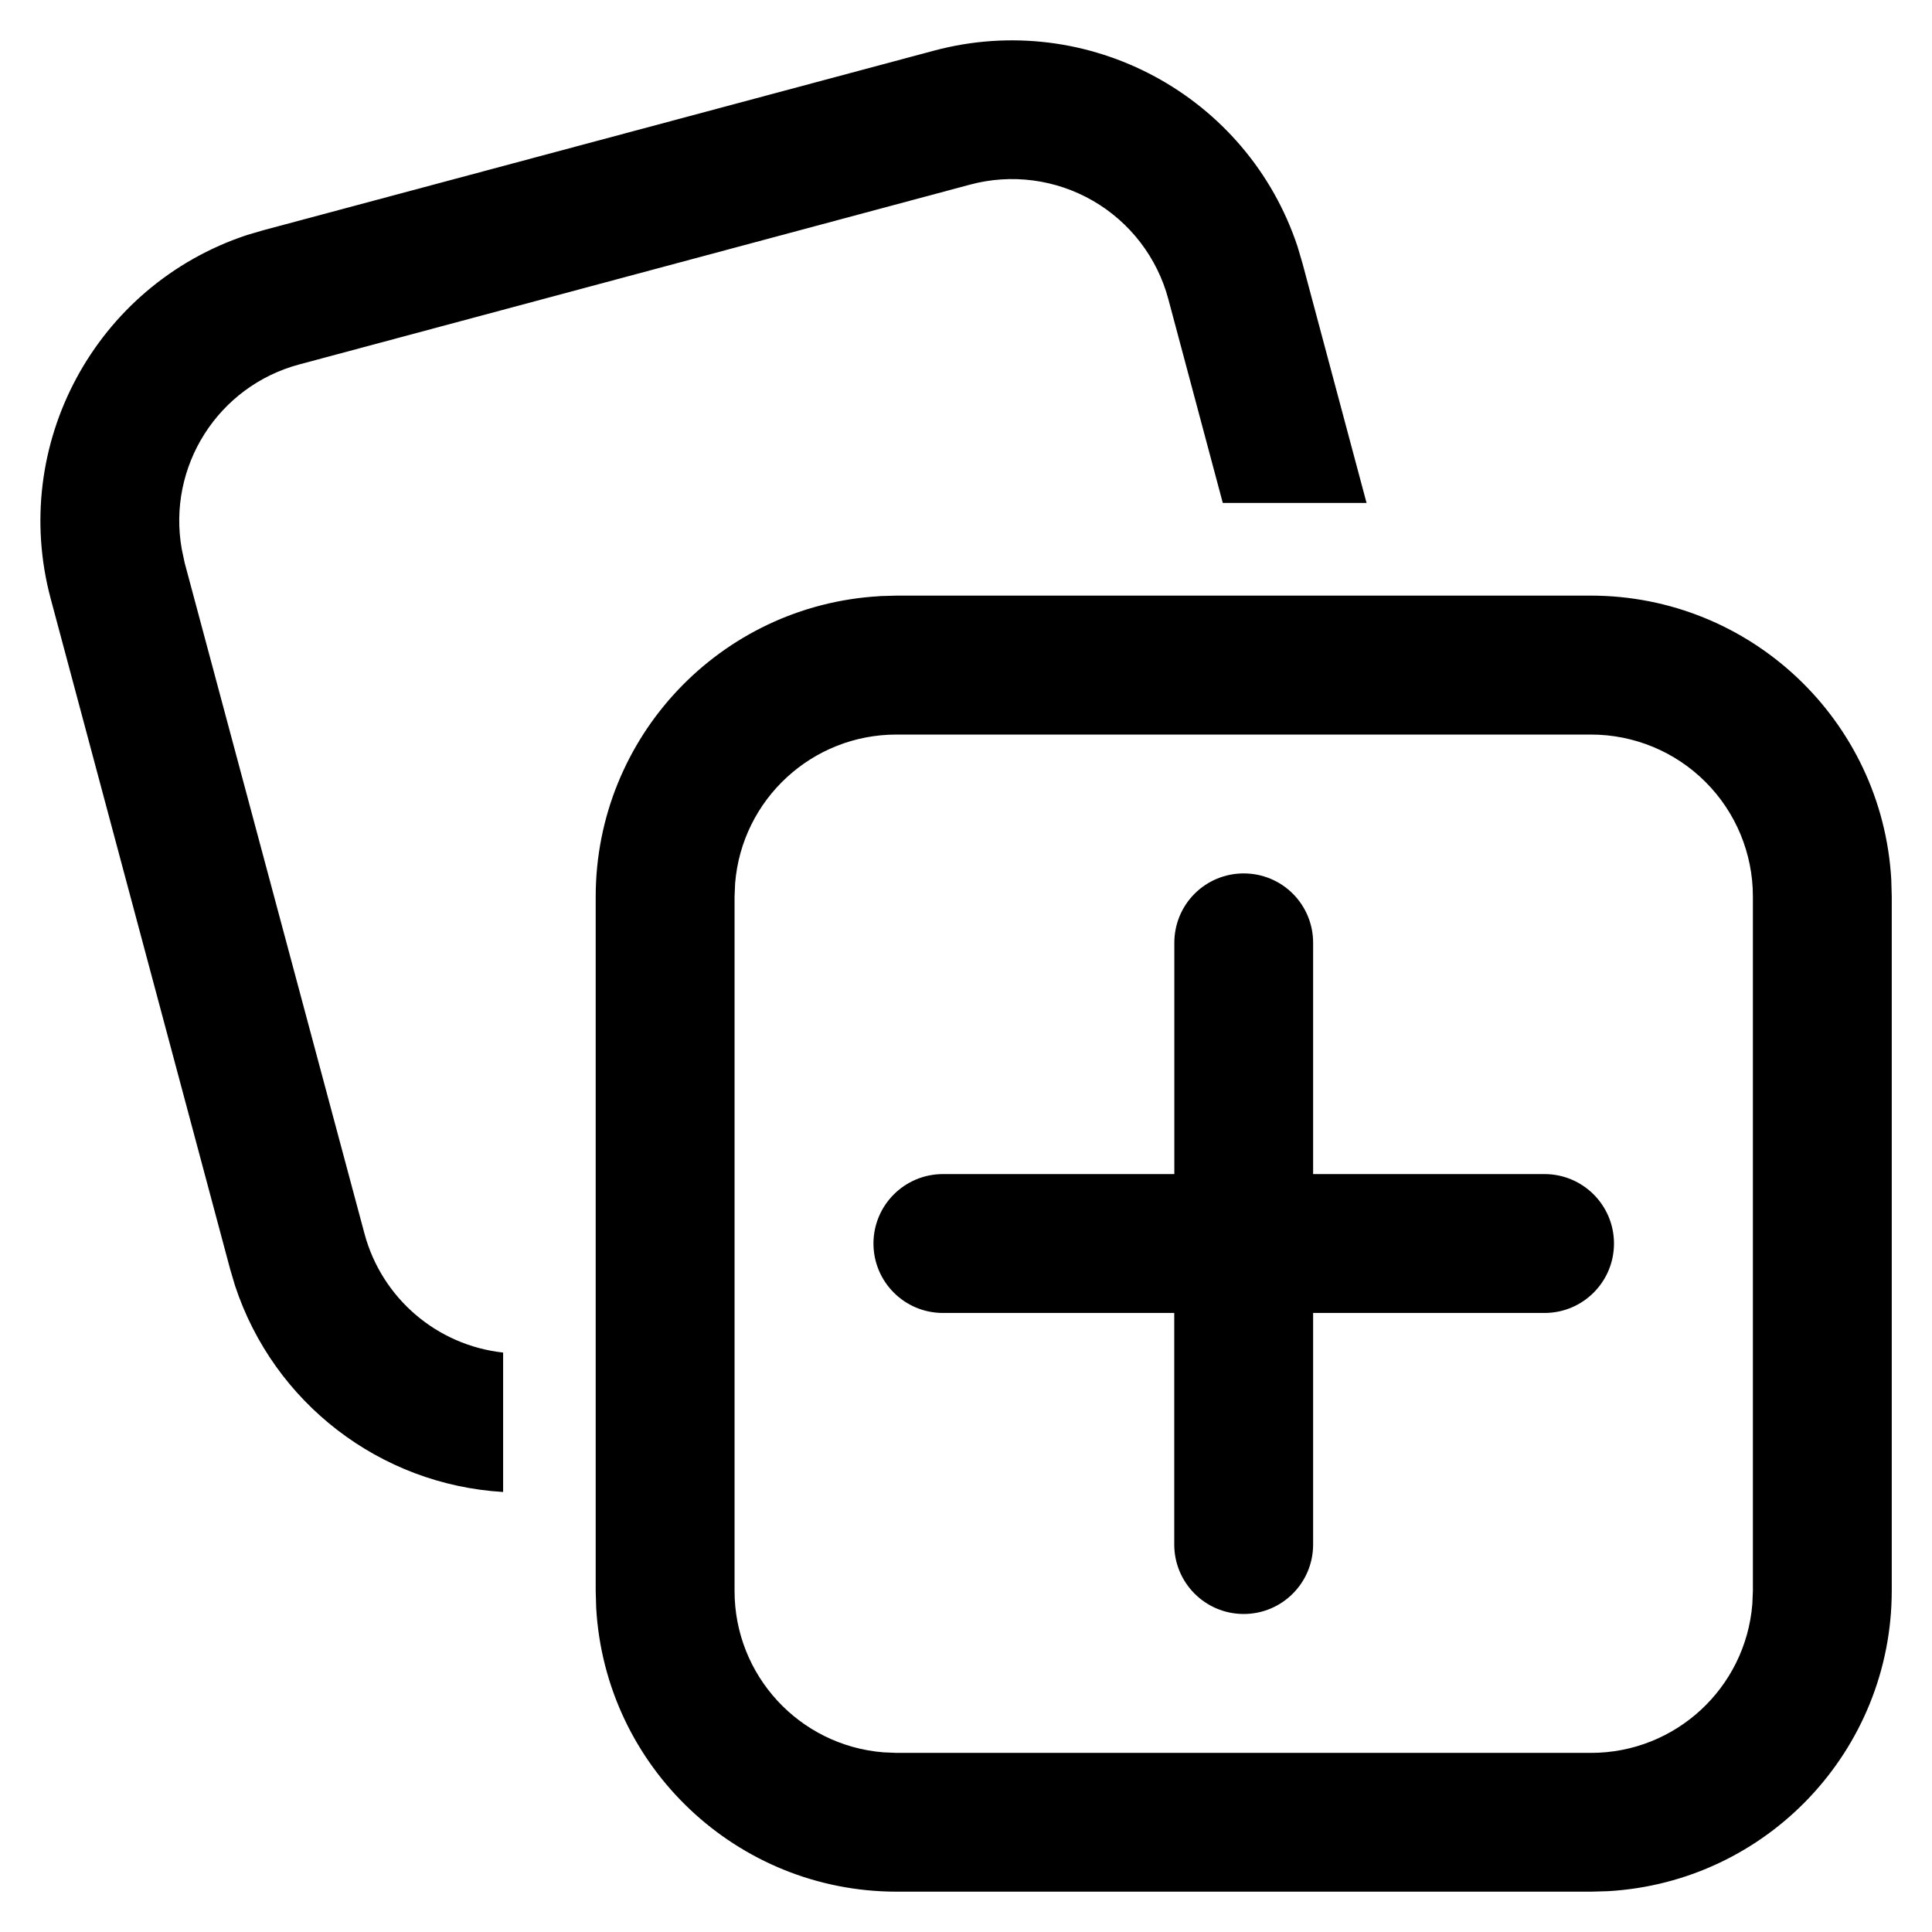
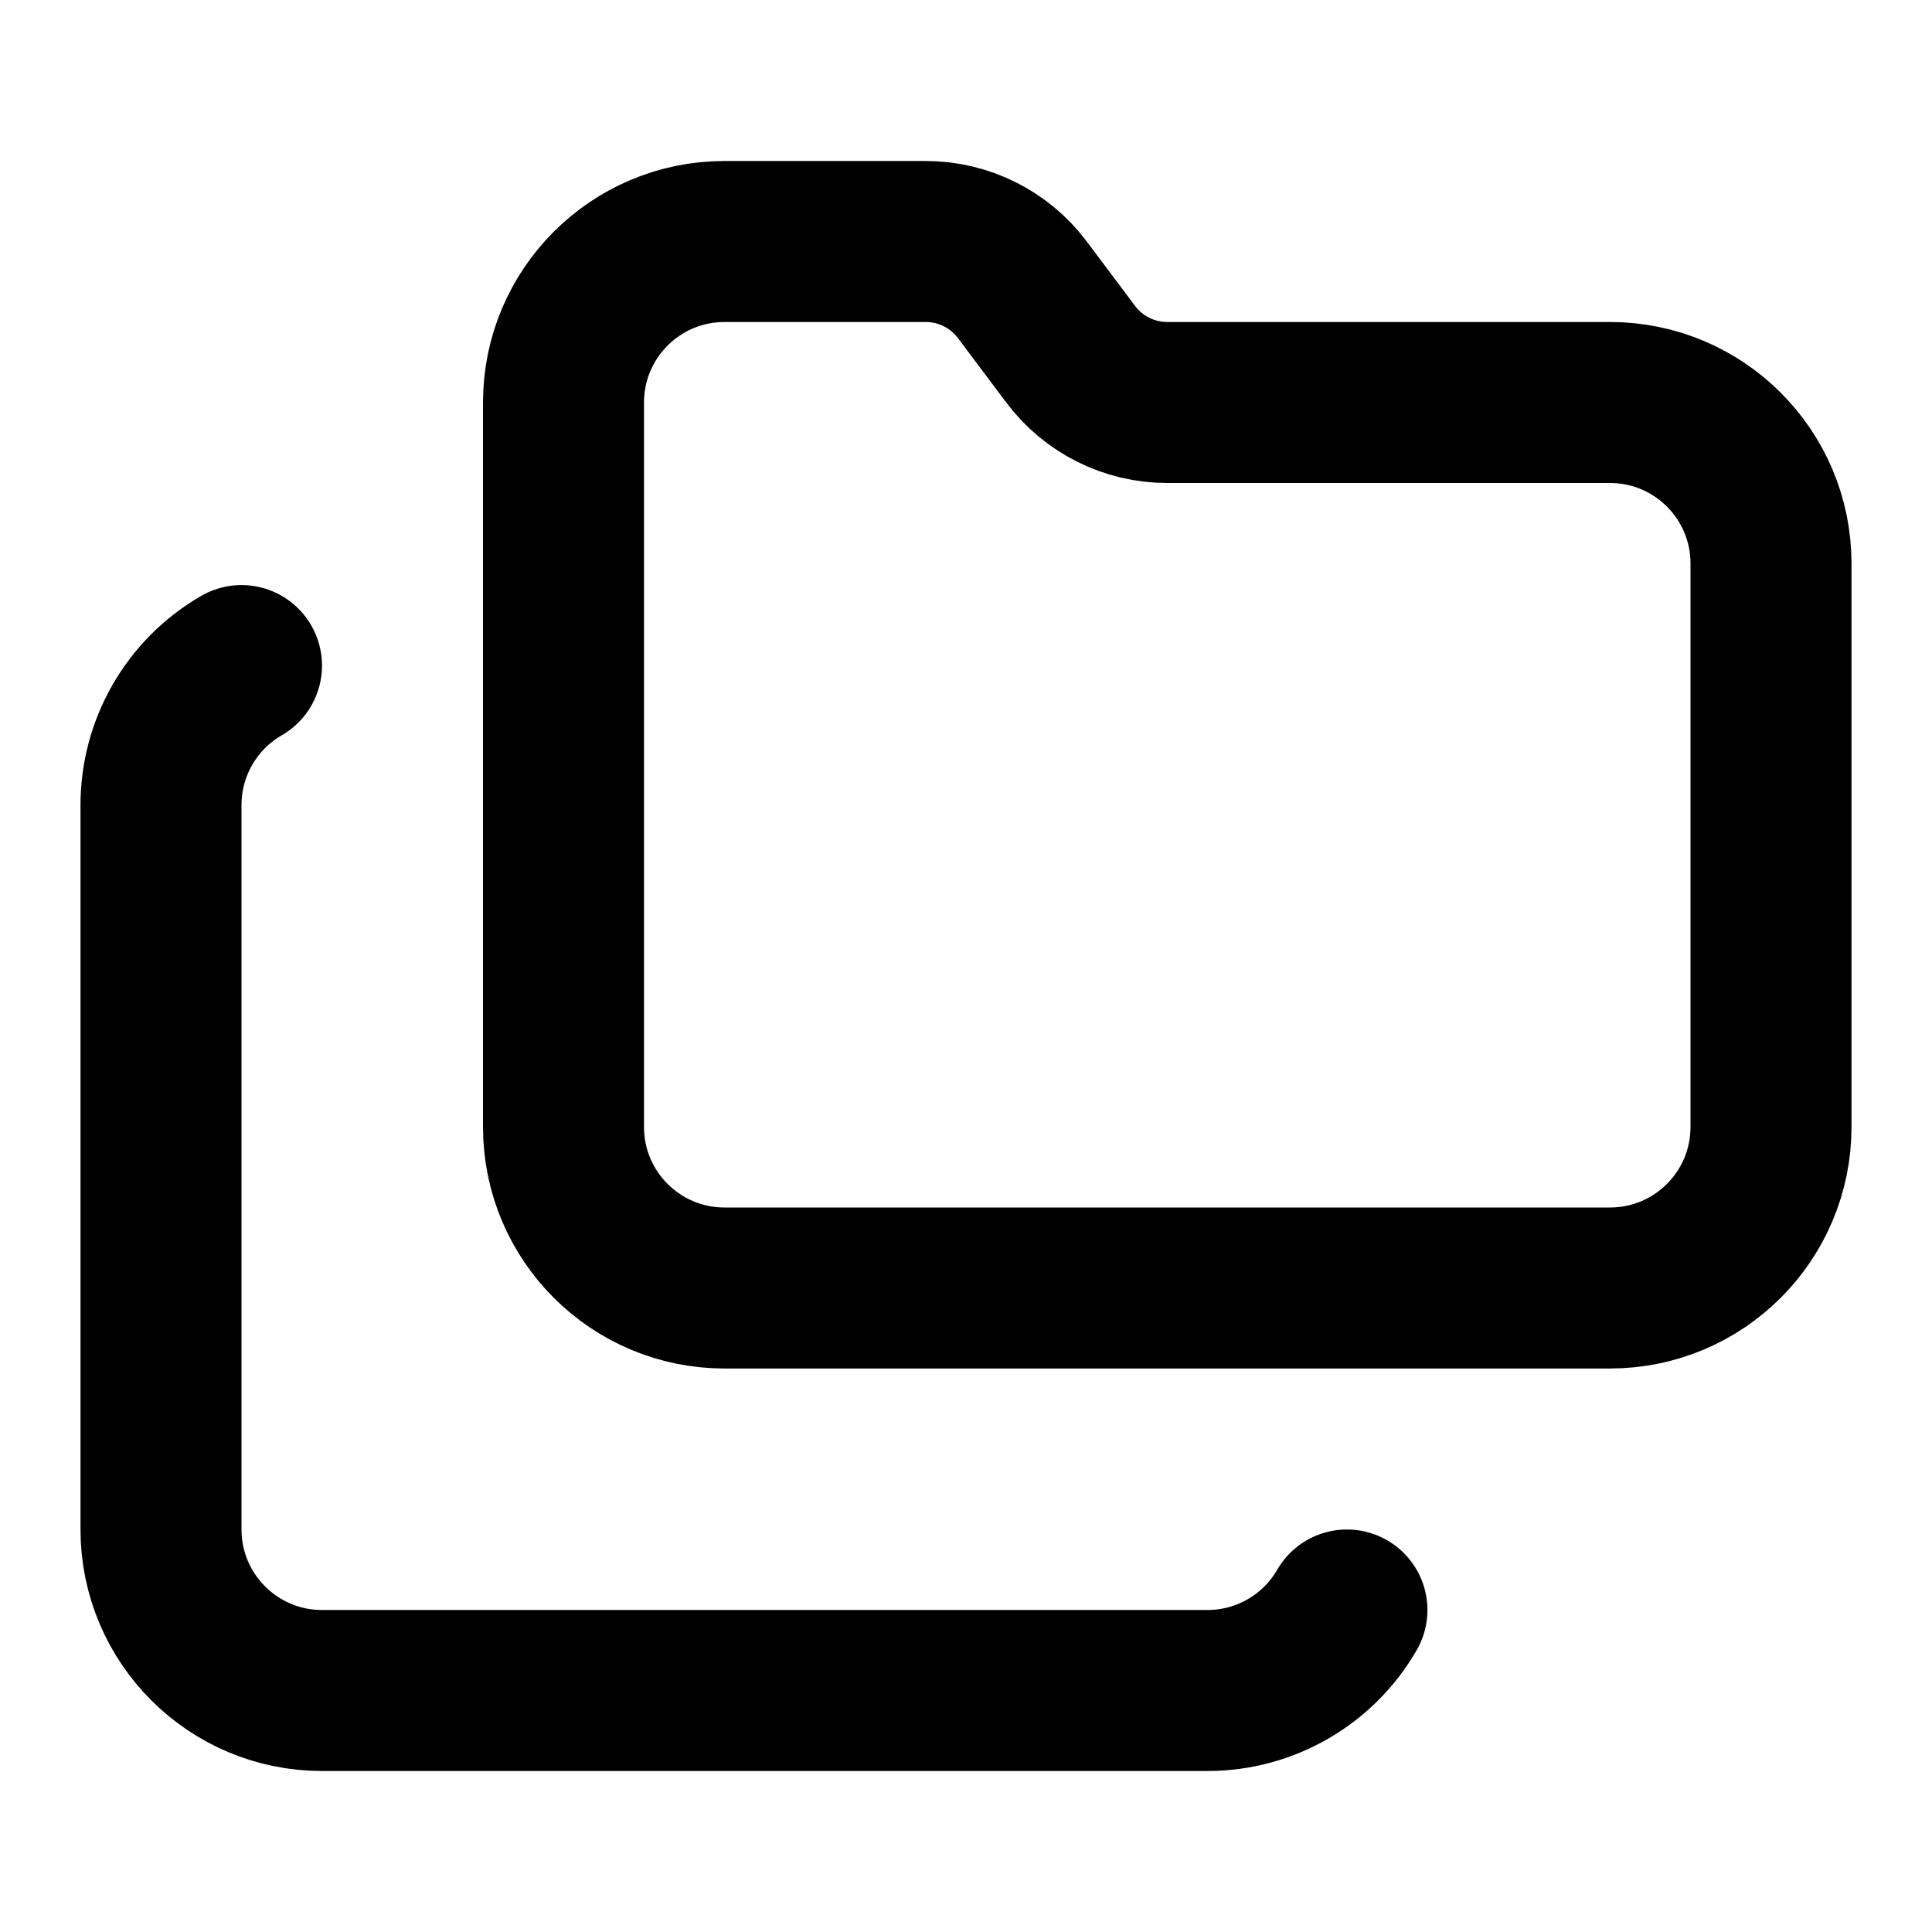
- <svg xmlns="http://www.w3.org/2000/svg" width="24" height="24" viewBox="0 0 24 24" fill="none">
-   <path d="m10.926 7.405.211-.006h8.625a3.74 3.74 0 0 1 3.732 3.525l.006.212v8.625a3.74 3.74 0 0 1-3.526 3.732l-.212.006h-8.625a3.74 3.74 0 0 1-3.731-3.526l-.006-.21v-8.626a3.74 3.74 0 0 1 3.526-3.731m8.837 1.719h-8.626a2.01 2.01 0 0 0-2.005 1.847l-.007.165v8.625a2.01 2.01 0 0 0 1.848 2.006l.164.007h8.626a2.01 2.01 0 0 0 2.005-1.848l.007-.165v-8.625a2.01 2.01 0 0 0-2.012-2.012M15.45 10.85a.86.86 0 0 1 .862.862v2.873h2.875a.862.862 0 0 1 0 1.725h-2.875v2.877a.862.862 0 0 1-1.725 0V16.31h-2.874a.862.862 0 1 1 0-1.725h2.875v-2.873a.86.86 0 0 1 .862-.862m.67-7.782.06.203.796 2.977H15.19l-.676-2.53a2.01 2.01 0 0 0-2.466-1.424l-8.33 2.233a2.01 2.01 0 0 0-1.46 2.295l.036.17 2.233 8.33a2.01 2.01 0 0 0 1.723 1.48v1.732a3.74 3.74 0 0 1-3.33-2.562l-.06-.202L.63 7.438A3.74 3.74 0 0 1 3.067 2.92l.204-.06L11.603.629a3.74 3.74 0 0 1 4.517 2.438" fill="currentColor" />
+ <svg xmlns="http://www.w3.org/2000/svg" width="24" height="24" viewBox="0 0 24 24" fill="none" stroke="currentColor" stroke-width="2" stroke-linecap="round" stroke-linejoin="round">
+   <path d="M20 5a2 2 0 0 1 2 2v7a2 2 0 0 1-2 2H9a2 2 0 0 1-2-2V5a2 2 0 0 1 2-2h2.5a1.5 1.5 0 0 1 1.2.6l.6.8a1.5 1.5 0 0 0 1.2.6z" />
+   <path d="M3 8.268a2 2 0 0 0-1 1.738V19a2 2 0 0 0 2 2h11a2 2 0 0 0 1.732-1" />
</svg>
